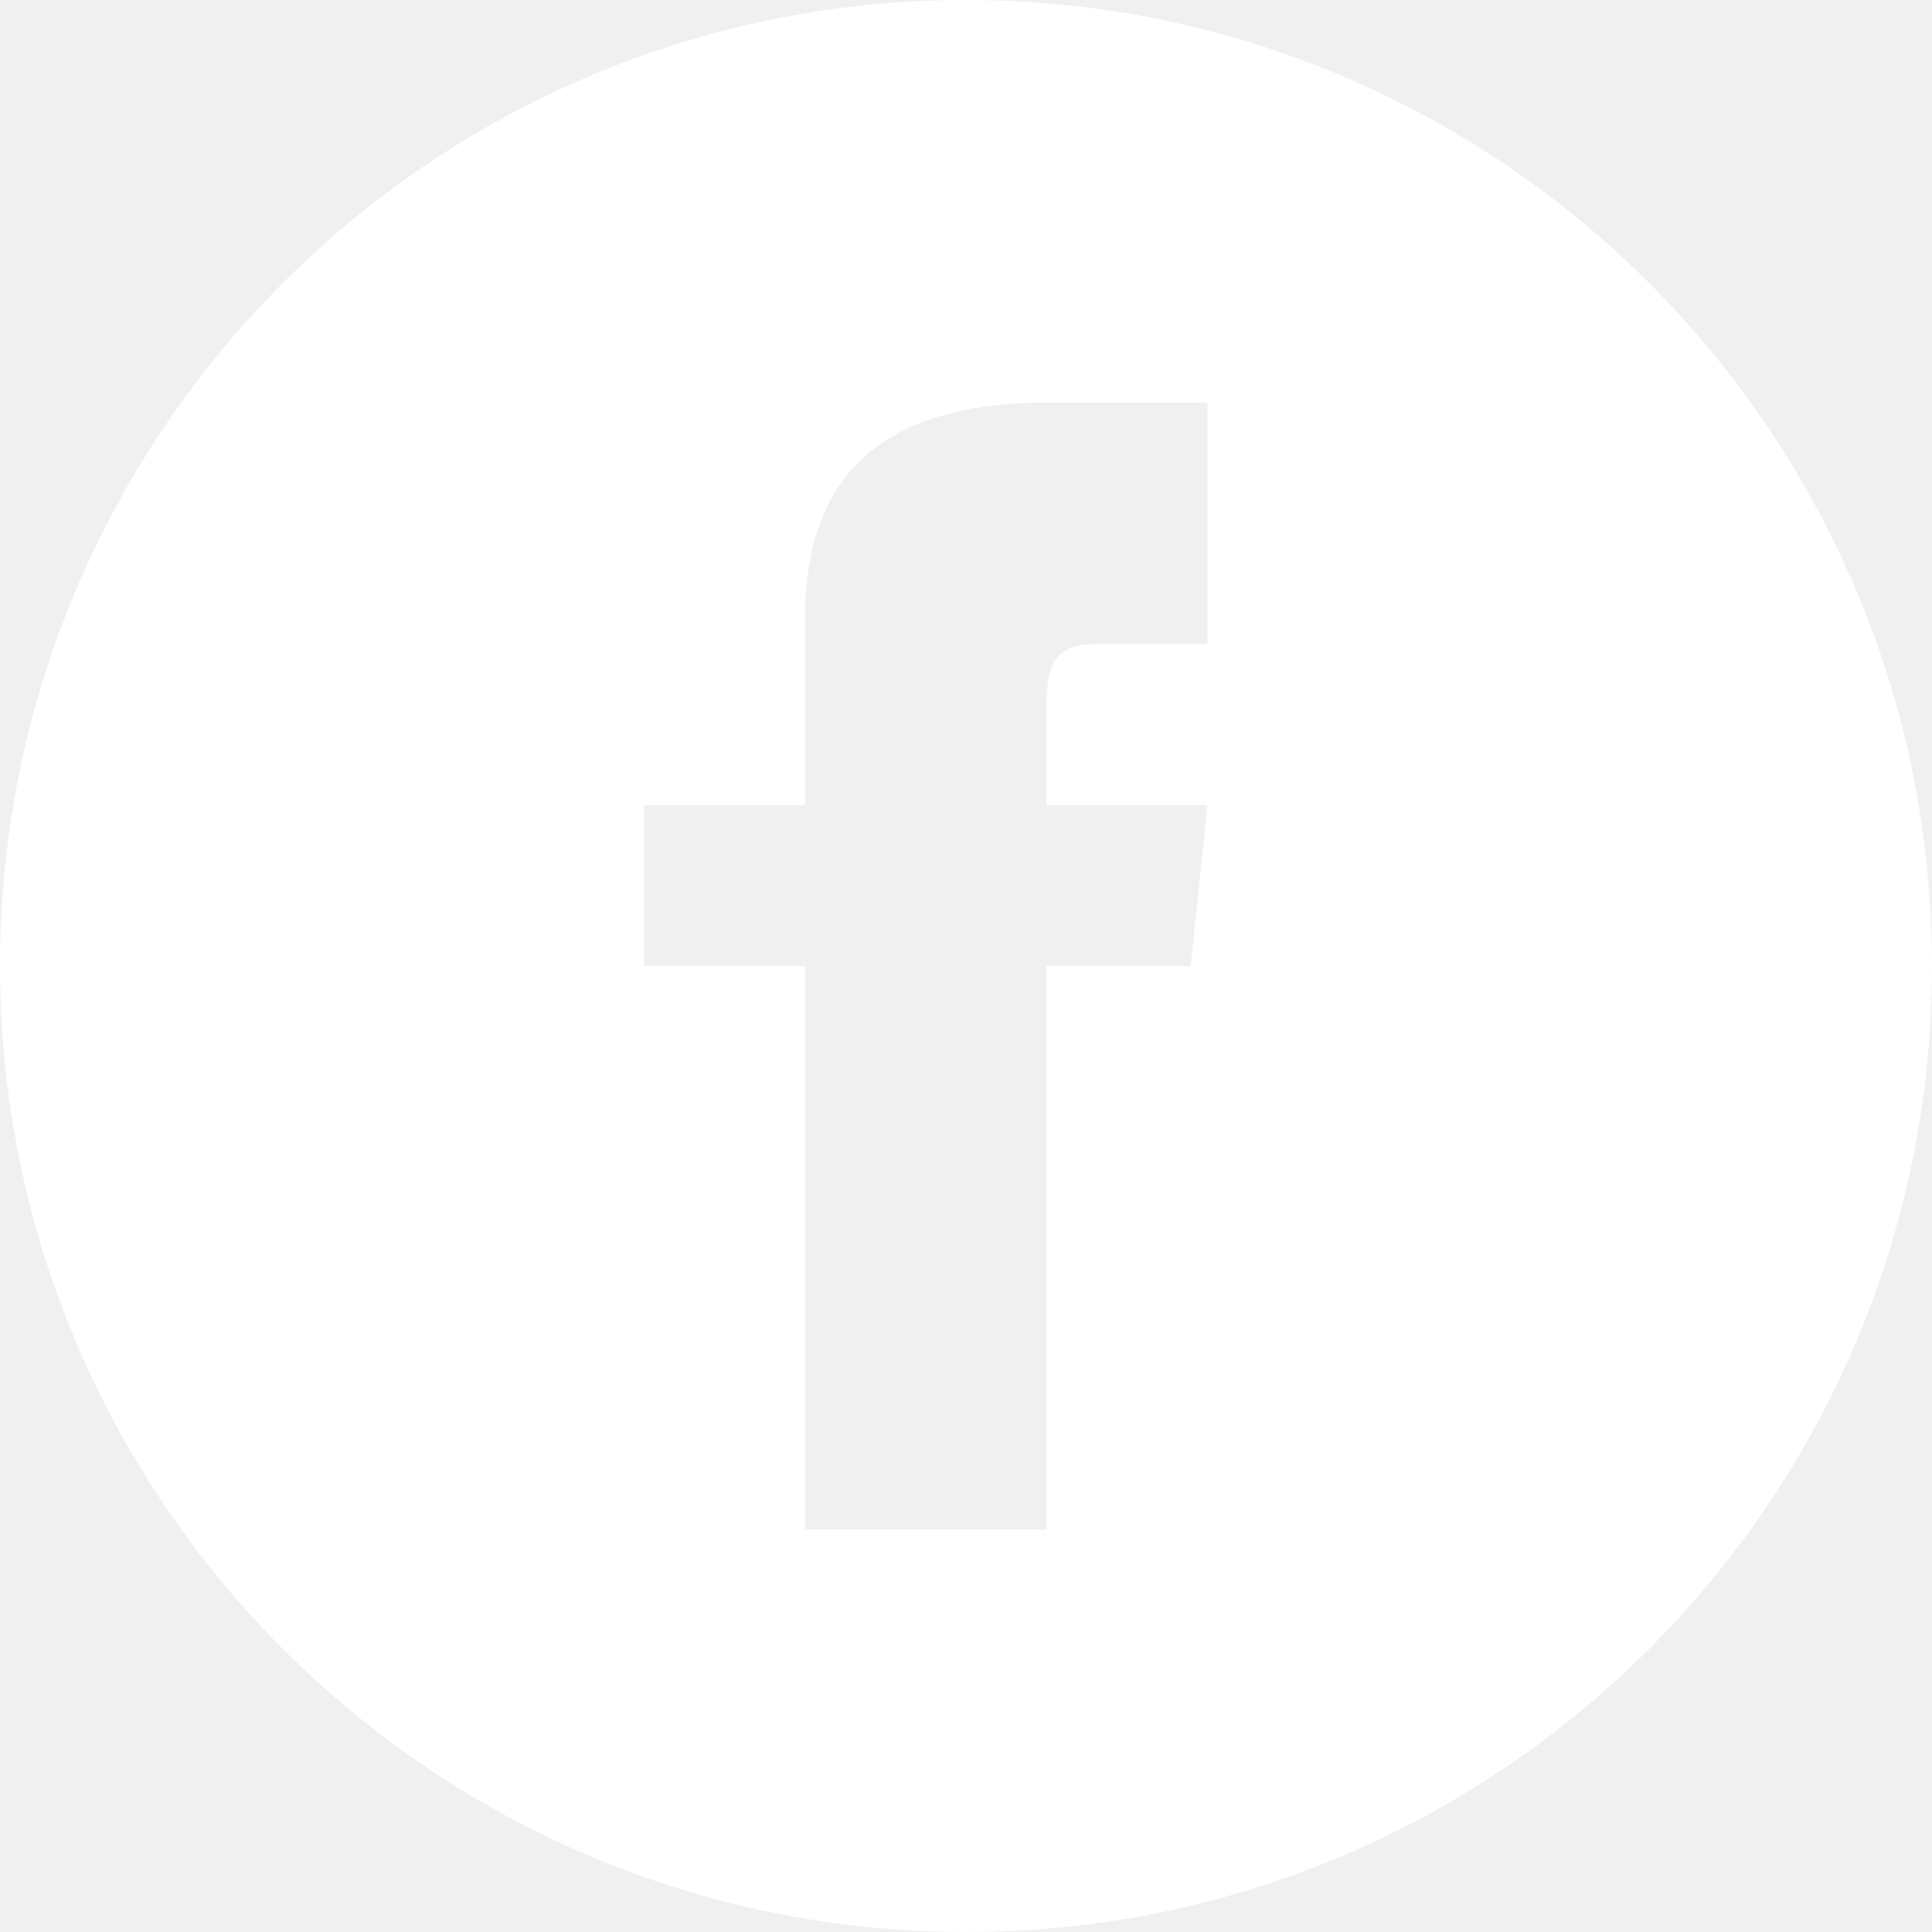
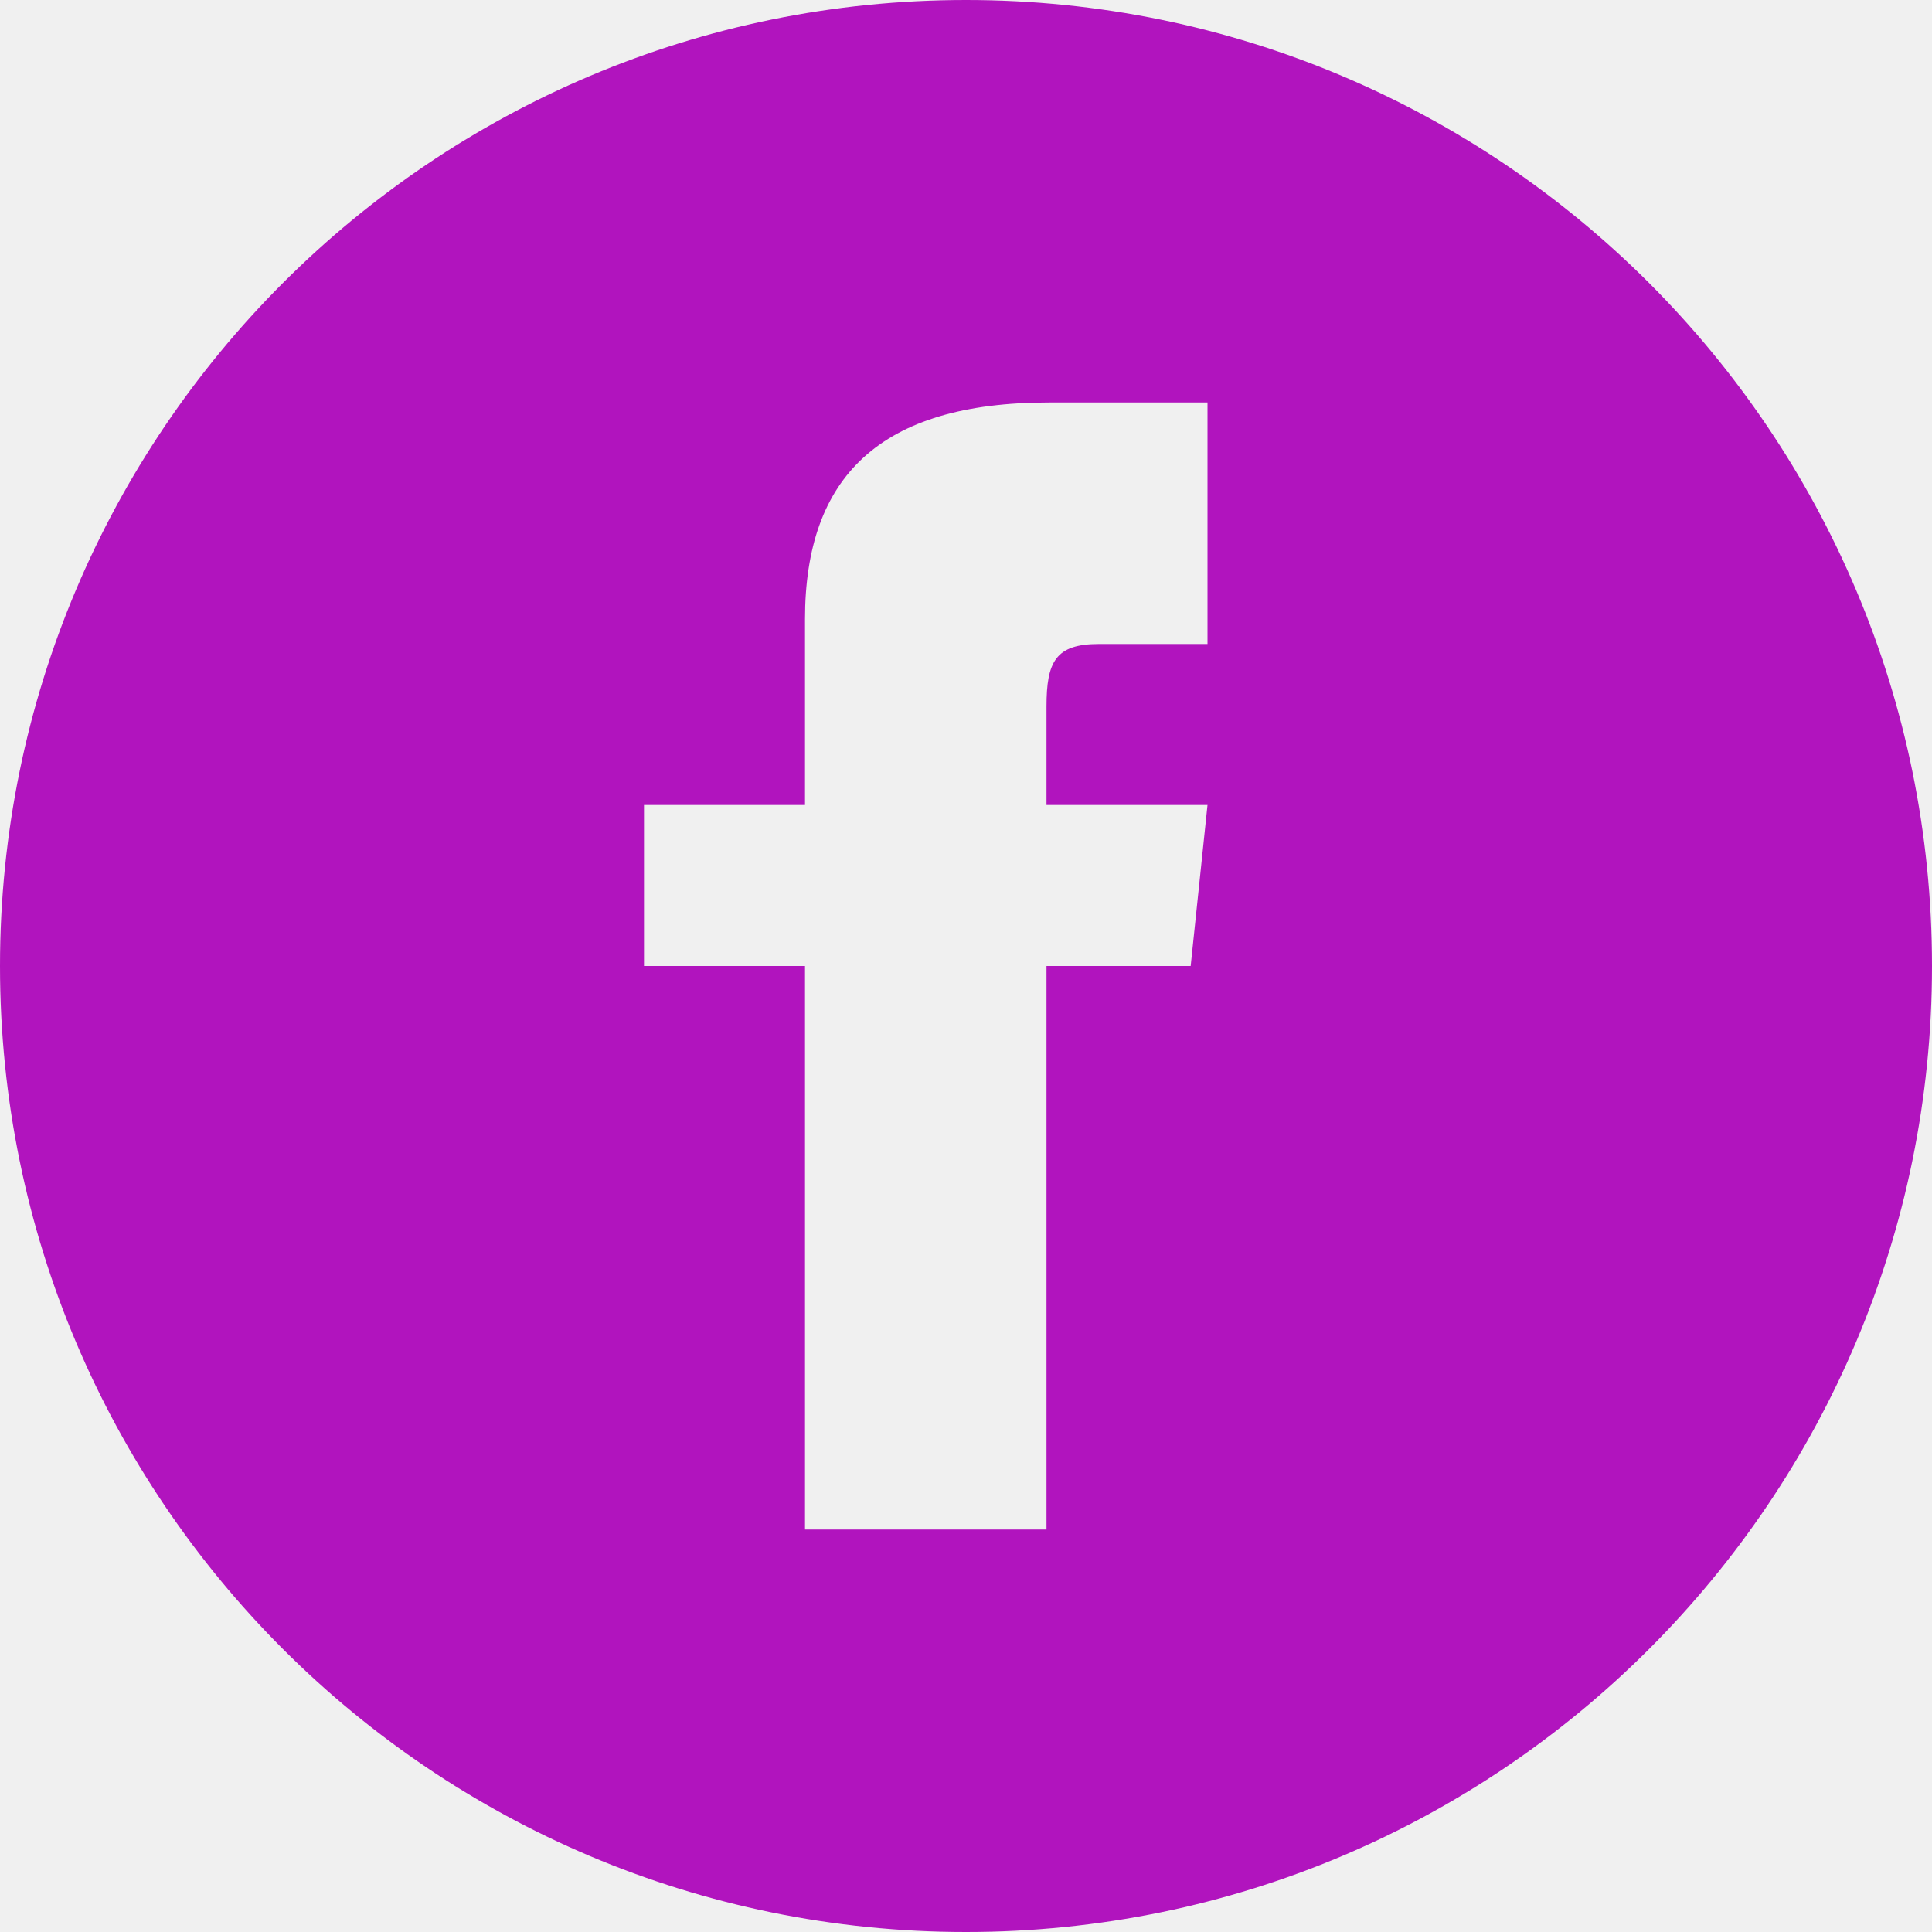
- <svg xmlns="http://www.w3.org/2000/svg" fill="white" width="24" height="24" viewBox="0 0 24 24">
+ <svg xmlns="http://www.w3.org/2000/svg" fill="#b114be" width="24" height="24" viewBox="0 0 24 24">
  <path d="M12 0c-6.627 0-12 5.373-12 12s5.373 12 12 12 12-5.373 12-12-5.373-12-12-12zm3 8h-1.35c-.538 0-.65.221-.65.778v1.222h2l-.209 2h-1.791v7h-3v-7h-2v-2h2v-2.308c0-1.769.931-2.692 3.029-2.692h1.971v3z" />
</svg>
